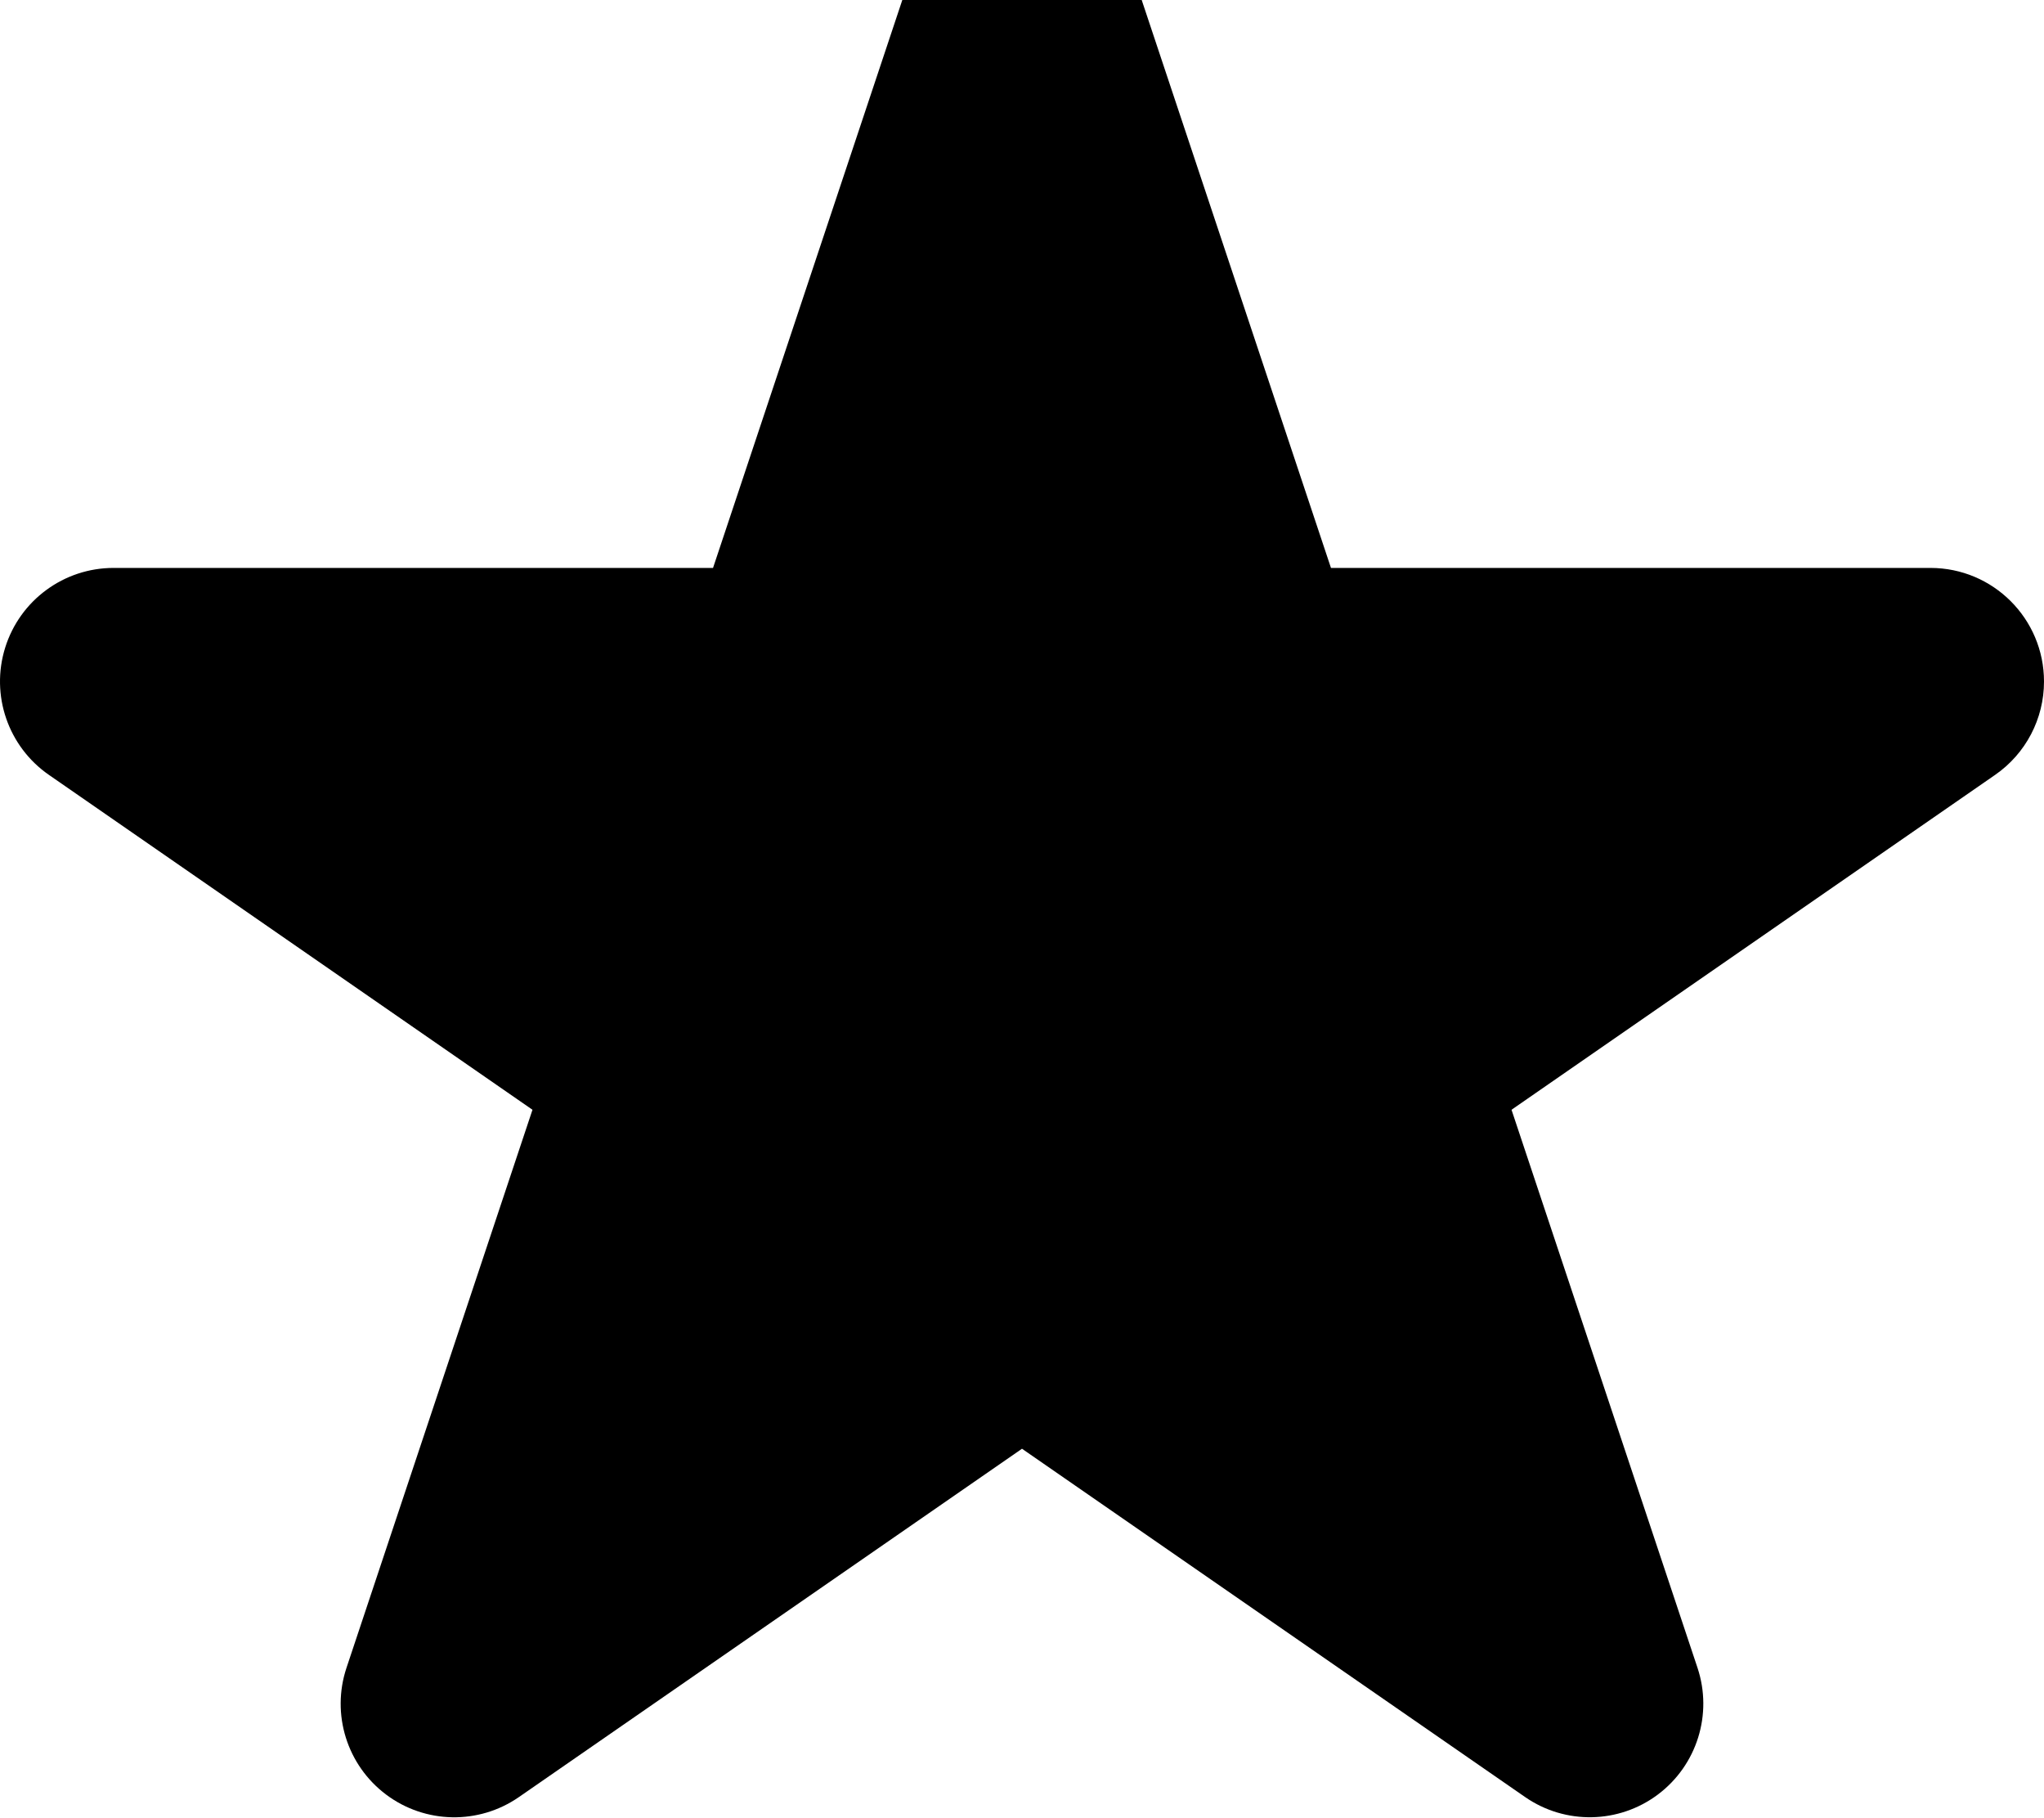
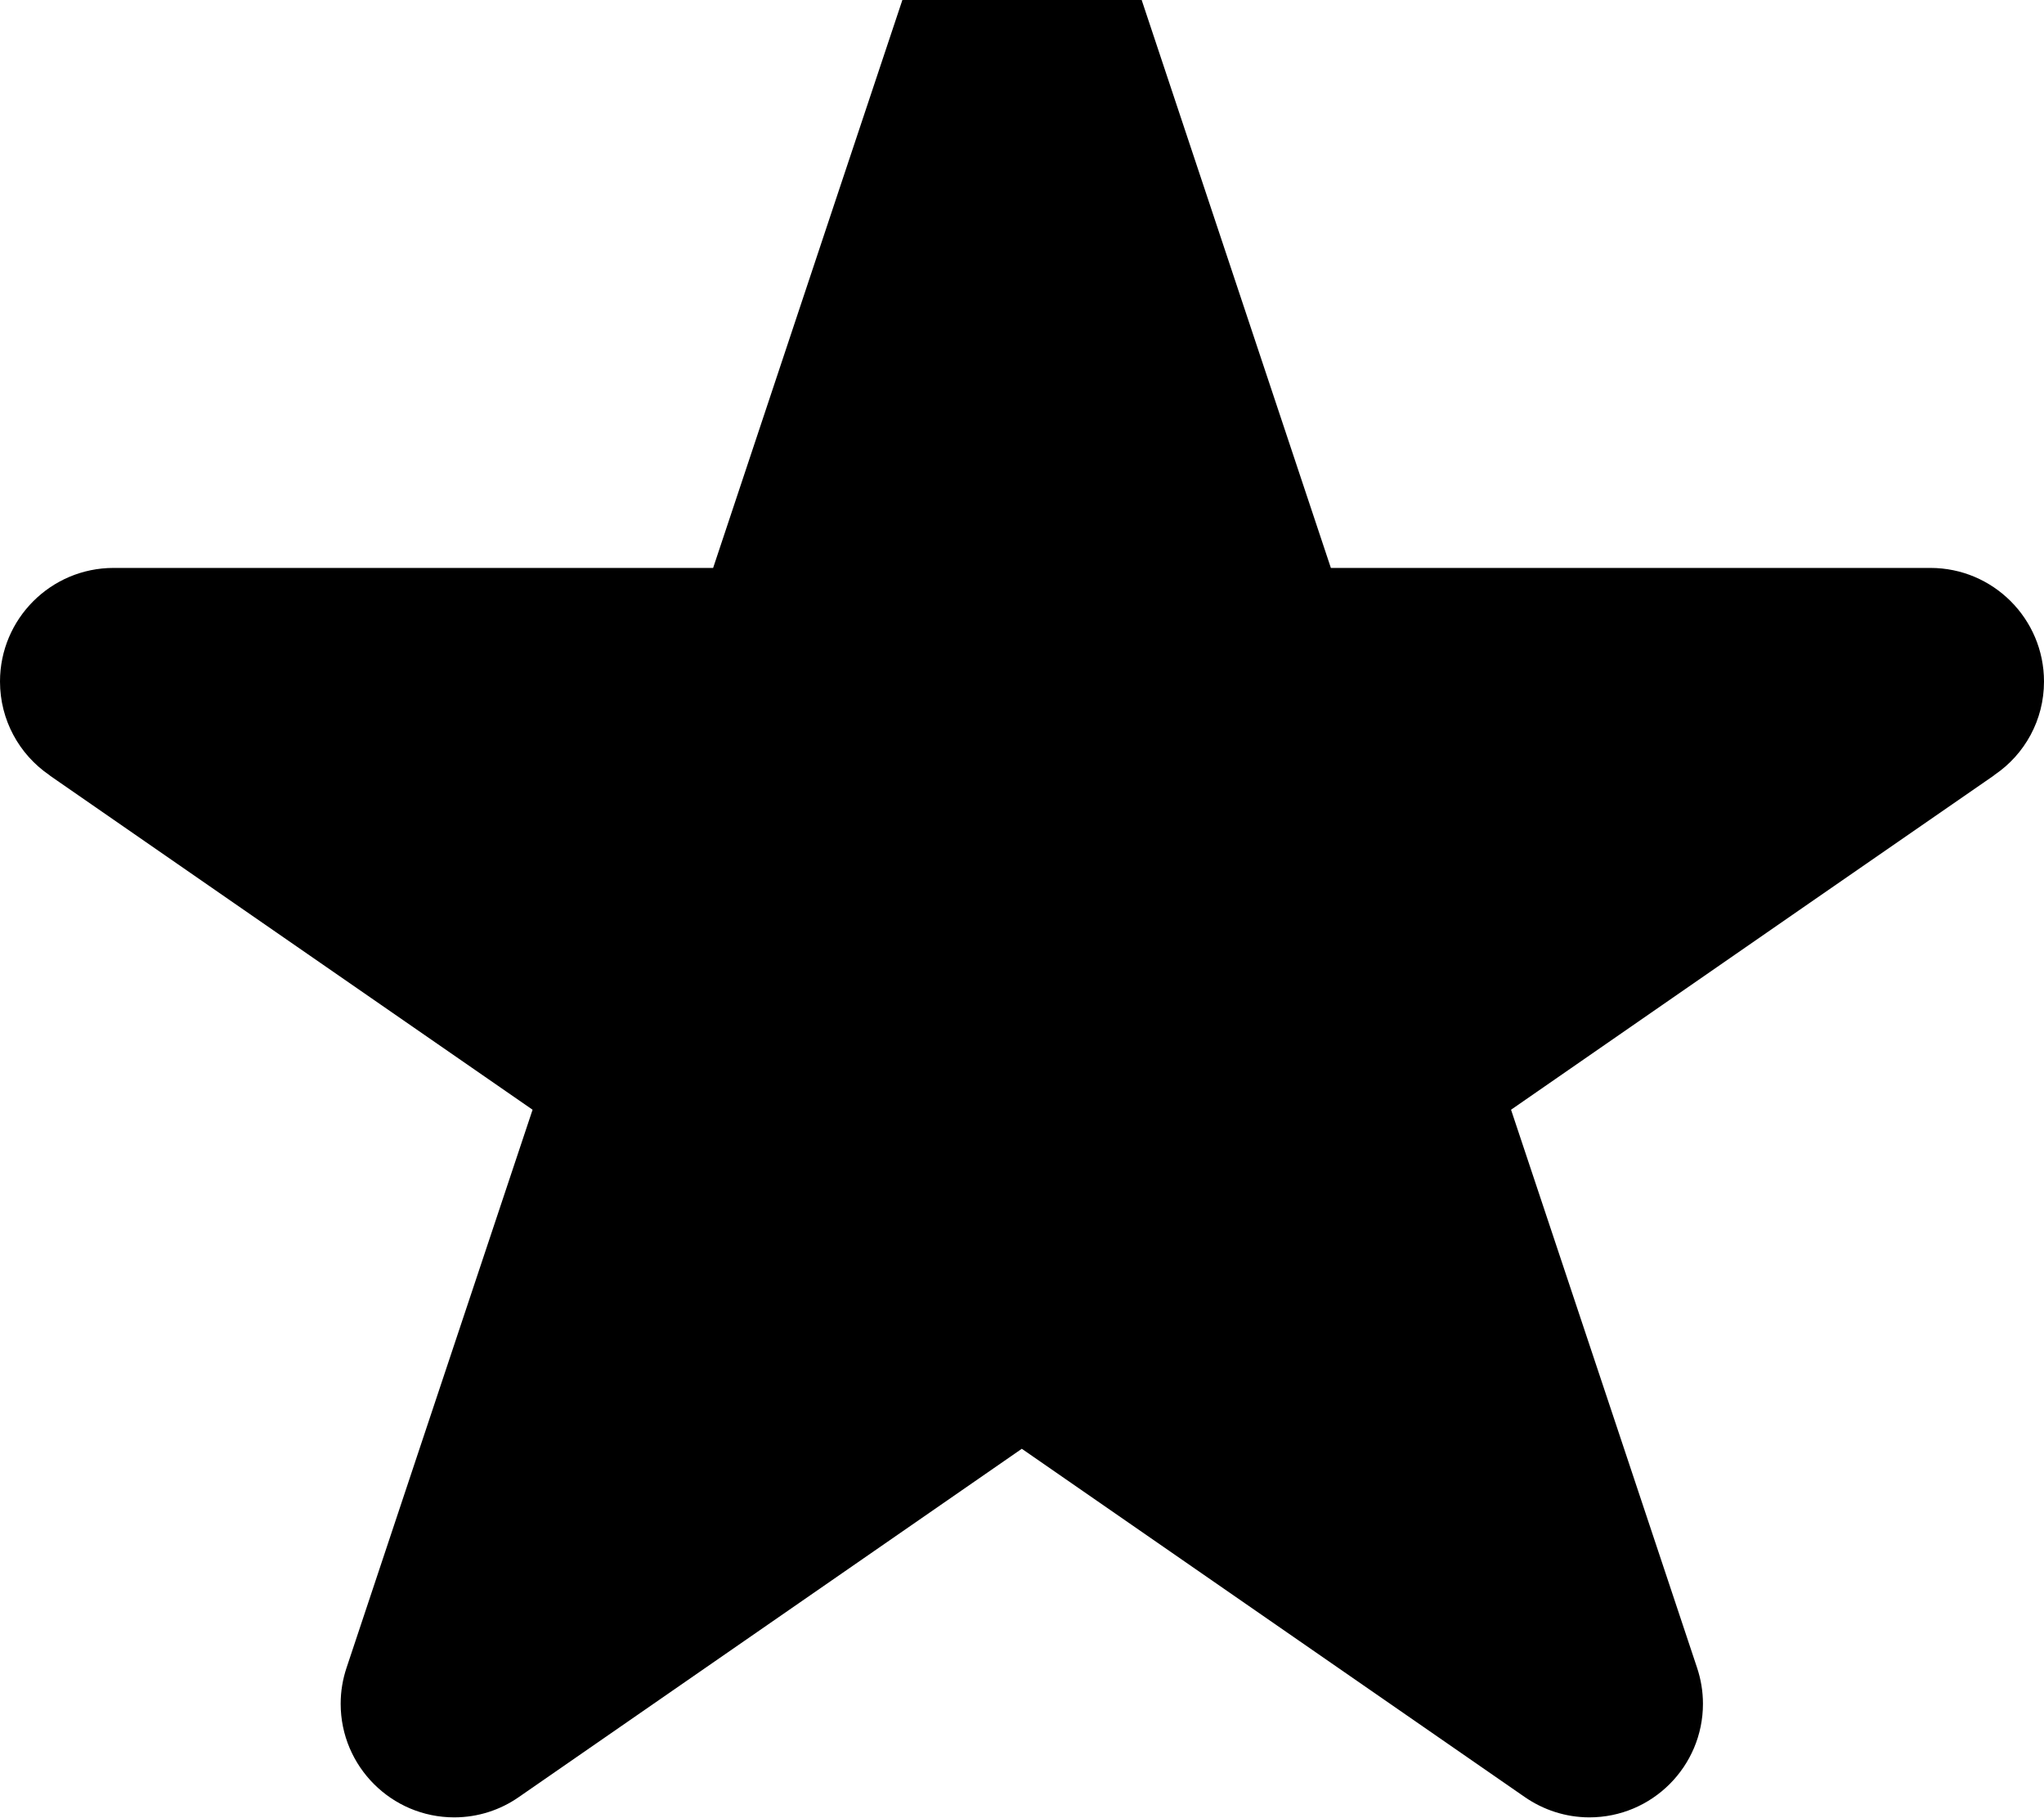
- <svg xmlns="http://www.w3.org/2000/svg" id="row-1" viewBox="0 0 1080 960">
-   <g id="star">
-     <path id="star-2" data-name="star" d="M1080,360a60,60,0,0,0-60-60H703.25L597.33-17.75c-0.1-.32-0.21-0.63-0.31-0.94L596.92-19h0a60,60,0,0,0-113.84,0h0l-0.09.27c-0.1.32-.22,0.63-0.32,1L376.75,300H60A60,60,0,0,0,25.85,409.33h0l0.51,0.35,0.13,0.09L281.35,586.22,183.08,881h0a60,60,0,0,0,91.07,68.3h0L540,765.28l265.85,184h0A60,60,0,0,0,896.92,881h0L798.65,586.22l254.86-176.44,0.13-.09,0.51-.35h0A59.92,59.92,0,0,0,1080,360Z" />
+ <svg xmlns="http://www.w3.org/2000/svg" version="1.1" x="0px" y="0px" viewBox="0 0 1080 960" enable-background="new 0 0 1080 960" xml:space="preserve">
+   <g id="row-7">
+ </g>
+   <g id="row-6">
+ </g>
+   <g id="row-5">
+ </g>
+   <g id="row-4">
+     <g id="read-full_1_">
+ 	</g>
+     <g id="markdown">
+ 	</g>
+     <g id="info">
+ 	</g>
+     <g id="folder">
+ 	</g>
+     <g id="read-full_2_">
+ 	</g>
+     <g id="person">
+ 	</g>
+     <g id="eye">
+ 	</g>
+     <g id="clear">
+ 	</g>
+     <g id="arrow-right-rod">
+ 	</g>
+     <g id="contract">
+ 	</g>
+     <g id="expand">
+ 	</g>
+     <g id="speaker-off">
+ 	</g>
+     <g id="speaker-on">
+ 	</g>
+     <g id="pause">
+ 	</g>
+     <g id="play">
+ 	</g>
  </g>
+   <g id="row-3">
+     <g id="circle-arrow">
+ 	</g>
+     <g id="speedometer">
+ 	</g>
+     <g id="calendar">
+ 	</g>
+     <g id="server">
+ 	</g>
+     <g id="code-file">
+ 	</g>
+     <g id="gear">
+ 	</g>
+     <g id="tint">
+ 	</g>
+     <g id="dribbble">
+ 	</g>
+     <g id="globe">
+ 	</g>
+     <g id="github">
+ 	</g>
+     <g id="facebook">
+ 	</g>
+     <g id="twitter">
+ 	</g>
+     <g id="skype">
+ 	</g>
+     <g id="phone">
+ 	</g>
+     <g id="mail">
+ 	</g>
+   </g>
+   <g id="row-2">
+     <g id="liferay-logo-2">
+ 	</g>
+     <g id="menu-content">
+ 	</g>
+     <g id="streams">
+ 	</g>
+     <g id="balloon-topic">
+ 	</g>
+     <g id="groups">
+ 	</g>
+     <g id="liferay-logo">
+ 	</g>
+     <g id="heart-full">
+ 	</g>
+     <g id="confirm">
+ 	</g>
+     <g id="send">
+ 	</g>
+     <g id="arrow-left-rod">
+ 	</g>
+     <g id="cancel_1_">
+ 	</g>
+     <g id="plus">
+ 	</g>
+   </g>
+   <g id="row-1">
+     <g id="bullhorn">
+ 	</g>
+     <g id="link">
+ 	</g>
+     <g id="pen">
+ 	</g>
+     <g id="bell">
+ 	</g>
+     <g id="magnifier">
+ 	</g>
+     <g id="menu">
+ 	</g>
+     <g id="ellipsis">
+ 	</g>
+     <g id="balloon-comment">
+ 	</g>
+     <g id="heart-inline">
+ 	</g>
+     <g id="heart">
+ 	</g>
+     <g id="camera">
+ 	</g>
+     <g id="lock">
+ 	</g>
+     <g id="star">
+       <path id="star_1_" d="M1080,360c0-33.1-26.9-60-60-60c-44.2,0-169.8,0-316.8,0C654.7,154.4,612.4,27.4,597.3-17.8    c-0.1-0.3-0.2-0.6-0.3-0.9c0-0.1-0.1-0.2-0.1-0.3l0,0C589-42.8,566.5-60,540-60s-49,17.2-56.9,41l0,0c0,0.1-0.1,0.2-0.1,0.3    c-0.1,0.3-0.2,0.6-0.3,1C467.6,27.4,425.3,154.4,376.8,300c-147,0-272.6,0-316.8,0c-33.1,0-60,26.9-60,60    c0,20.4,10.2,38.5,25.9,49.3l0,0c0.2,0.1,0.3,0.2,0.5,0.4c0,0,0.1,0.1,0.1,0.1c36.7,25.4,137.2,95,254.9,176.4    C235.8,722.8,197,839.3,183.1,881l0,0c-2,6-3.1,12.3-3.1,19c0,33.1,26.9,60,60,60c12.7,0,24.5-4,34.1-10.7l0,0    c37.2-25.7,143-99,265.8-184c122.8,85,228.7,158.3,265.8,184l0,0c9.7,6.7,21.5,10.7,34.1,10.7c33.1,0,60-26.9,60-60    c0-6.6-1.1-13-3.1-19l0,0c-13.9-41.7-52.7-158.2-98.3-294.8c117.7-81.5,218.2-151.1,254.9-176.4c0,0,0.1-0.1,0.1-0.1    c0.2-0.1,0.3-0.2,0.5-0.4l0,0C1069.8,398.5,1080,380.4,1080,360z" />
+     </g>
+   </g>
+   <g id="guides">
+ </g>
</svg>
